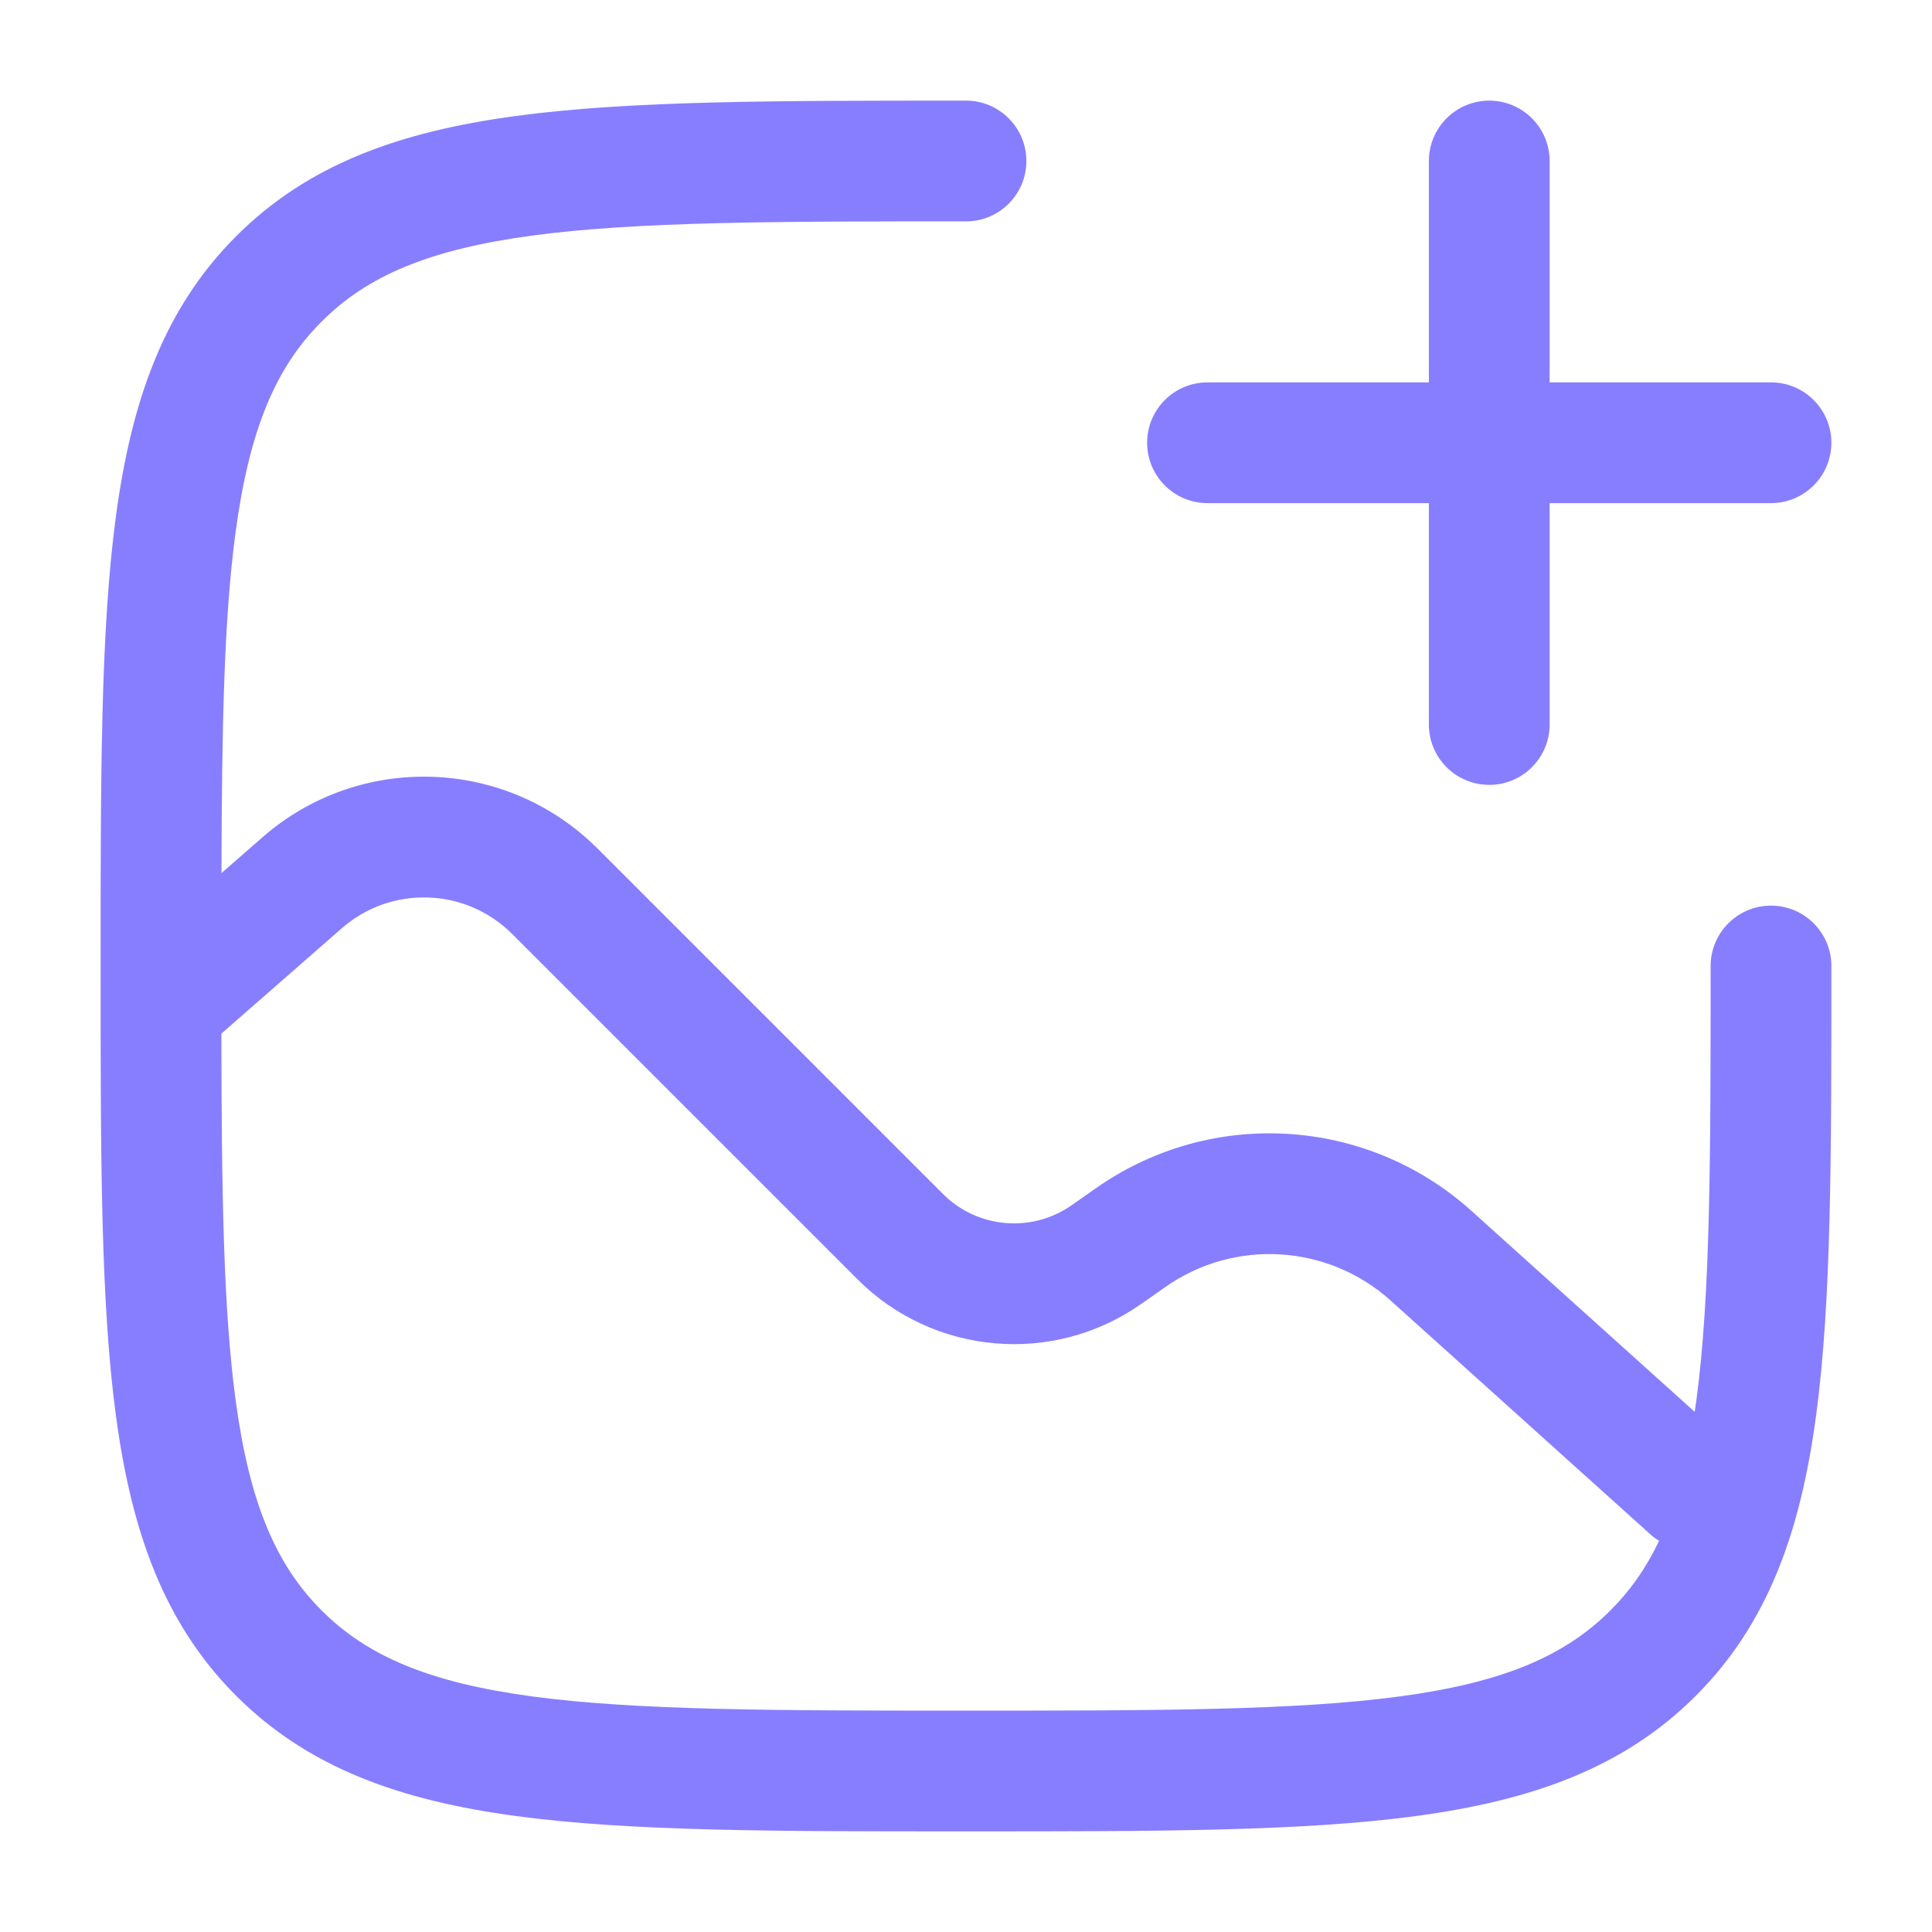
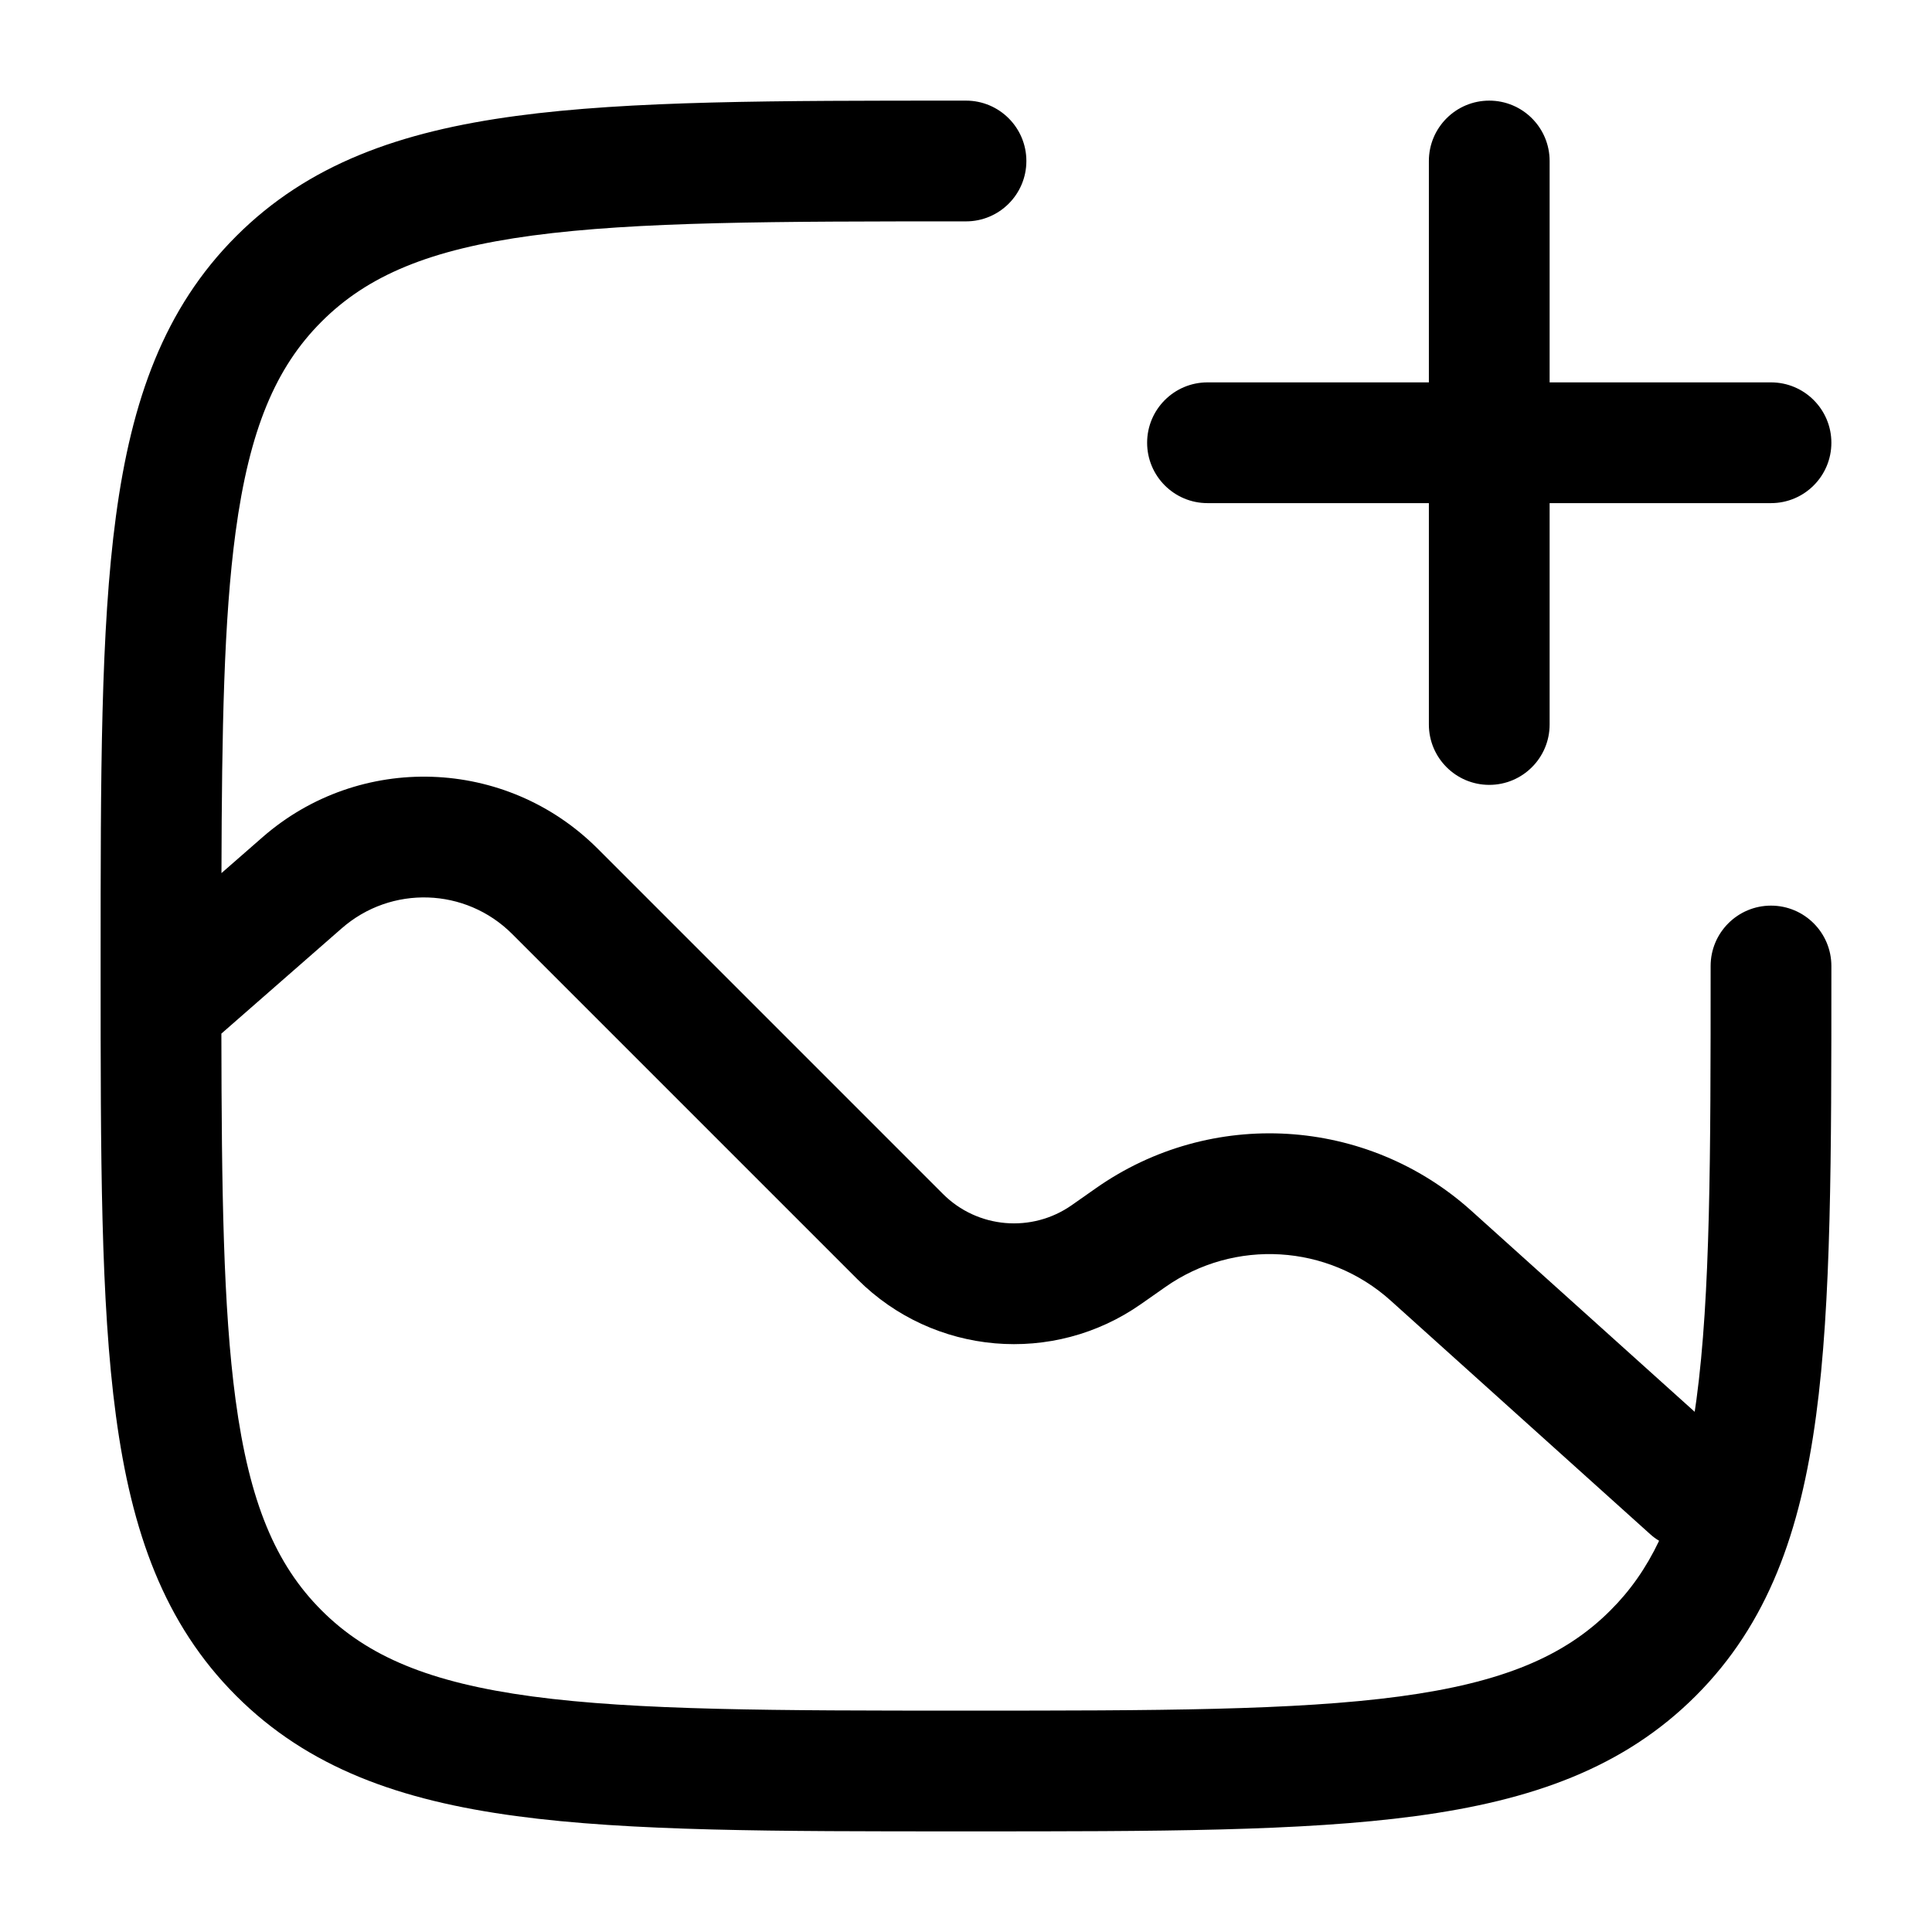
<svg xmlns="http://www.w3.org/2000/svg" width="24" height="24" viewBox="0 0 24 24" fill="none">
-   <path fill-rule="evenodd" clip-rule="evenodd" d="M18.5 1.25C18.914 1.25 19.25 1.586 19.25 2V4.75H22C22.414 4.75 22.75 5.086 22.75 5.5C22.75 5.914 22.414 6.25 22 6.25H19.25V9C19.25 9.414 18.914 9.75 18.5 9.75C18.086 9.75 17.75 9.414 17.75 9V6.25H15C14.586 6.25 14.25 5.914 14.25 5.5C14.25 5.086 14.586 4.75 15 4.75H17.75V2C17.75 1.586 18.086 1.25 18.5 1.25Z" fill="#877EFF" />
-   <path fill-rule="evenodd" clip-rule="evenodd" d="M12 1.25L11.943 1.25C9.634 1.25 7.825 1.25 6.414 1.44C4.969 1.634 3.829 2.039 2.934 2.934C2.039 3.829 1.634 4.969 1.44 6.414C1.25 7.825 1.25 9.634 1.25 11.943V12.057C1.25 14.366 1.25 16.175 1.44 17.586C1.634 19.031 2.039 20.171 2.934 21.066C3.829 21.961 4.969 22.366 6.414 22.56C7.825 22.75 9.634 22.75 11.943 22.75H12.057C14.366 22.75 16.175 22.75 17.586 22.56C19.031 22.366 20.171 21.961 21.066 21.066C21.961 20.171 22.366 19.031 22.56 17.586C22.75 16.175 22.75 14.366 22.75 12.057V12C22.75 11.586 22.414 11.25 22 11.25C21.586 11.25 21.25 11.586 21.25 12C21.25 14.378 21.248 16.086 21.074 17.386C21.067 17.438 21.06 17.488 21.052 17.538L18.278 15.041C16.979 13.872 15.044 13.755 13.613 14.761L13.315 14.97C12.818 15.319 12.142 15.261 11.713 14.831L7.423 10.541C6.287 9.406 4.466 9.345 3.258 10.403L2.751 10.846C2.756 9.054 2.781 7.693 2.926 6.614C3.098 5.335 3.425 4.564 3.995 3.995C4.564 3.425 5.335 3.098 6.614 2.926C7.914 2.752 9.622 2.75 12 2.75C12.414 2.75 12.75 2.414 12.75 2C12.75 1.586 12.414 1.25 12 1.25ZM2.926 17.386C3.098 18.665 3.425 19.436 3.995 20.005C4.564 20.575 5.335 20.902 6.614 21.074C7.914 21.248 9.622 21.25 12 21.25C14.378 21.25 16.087 21.248 17.386 21.074C18.665 20.902 19.436 20.575 20.005 20.005C20.249 19.762 20.448 19.481 20.61 19.14C20.571 19.117 20.533 19.089 20.498 19.057L17.275 16.156C16.495 15.454 15.334 15.385 14.476 15.988L14.178 16.197C13.084 16.966 11.597 16.837 10.652 15.892L6.362 11.602C5.785 11.025 4.86 10.994 4.245 11.532L2.75 12.84C2.753 14.788 2.773 16.245 2.926 17.386Z" fill="#877EFF" />
+   <path fill-rule="evenodd" clip-rule="evenodd" d="M18.5 1.25C18.914 1.25 19.25 1.586 19.25 2V4.75H22C22.414 4.75 22.75 5.086 22.75 5.5C22.75 5.914 22.414 6.25 22 6.25H19.25V9C19.25 9.414 18.914 9.75 18.5 9.75C18.086 9.75 17.75 9.414 17.75 9V6.25H15C14.586 6.25 14.25 5.914 14.25 5.5C14.25 5.086 14.586 4.75 15 4.75H17.75V2C17.75 1.586 18.086 1.25 18.5 1.25Z" fill="#000" />
+   <path fill-rule="evenodd" clip-rule="evenodd" d="M12 1.25L11.943 1.25C9.634 1.25 7.825 1.25 6.414 1.44C4.969 1.634 3.829 2.039 2.934 2.934C2.039 3.829 1.634 4.969 1.44 6.414C1.25 7.825 1.25 9.634 1.25 11.943V12.057C1.25 14.366 1.25 16.175 1.44 17.586C1.634 19.031 2.039 20.171 2.934 21.066C3.829 21.961 4.969 22.366 6.414 22.56C7.825 22.75 9.634 22.75 11.943 22.75H12.057C14.366 22.75 16.175 22.75 17.586 22.56C19.031 22.366 20.171 21.961 21.066 21.066C21.961 20.171 22.366 19.031 22.56 17.586C22.75 16.175 22.75 14.366 22.75 12.057V12C22.75 11.586 22.414 11.25 22 11.25C21.586 11.25 21.25 11.586 21.25 12C21.25 14.378 21.248 16.086 21.074 17.386C21.067 17.438 21.06 17.488 21.052 17.538L18.278 15.041C16.979 13.872 15.044 13.755 13.613 14.761L13.315 14.97C12.818 15.319 12.142 15.261 11.713 14.831L7.423 10.541C6.287 9.406 4.466 9.345 3.258 10.403L2.751 10.846C2.756 9.054 2.781 7.693 2.926 6.614C3.098 5.335 3.425 4.564 3.995 3.995C4.564 3.425 5.335 3.098 6.614 2.926C7.914 2.752 9.622 2.75 12 2.75C12.414 2.75 12.75 2.414 12.75 2C12.75 1.586 12.414 1.25 12 1.25ZM2.926 17.386C3.098 18.665 3.425 19.436 3.995 20.005C4.564 20.575 5.335 20.902 6.614 21.074C7.914 21.248 9.622 21.25 12 21.25C14.378 21.25 16.087 21.248 17.386 21.074C18.665 20.902 19.436 20.575 20.005 20.005C20.249 19.762 20.448 19.481 20.61 19.14C20.571 19.117 20.533 19.089 20.498 19.057L17.275 16.156C16.495 15.454 15.334 15.385 14.476 15.988L14.178 16.197C13.084 16.966 11.597 16.837 10.652 15.892L6.362 11.602C5.785 11.025 4.86 10.994 4.245 11.532L2.75 12.84C2.753 14.788 2.773 16.245 2.926 17.386Z" fill="#000" />
</svg>
